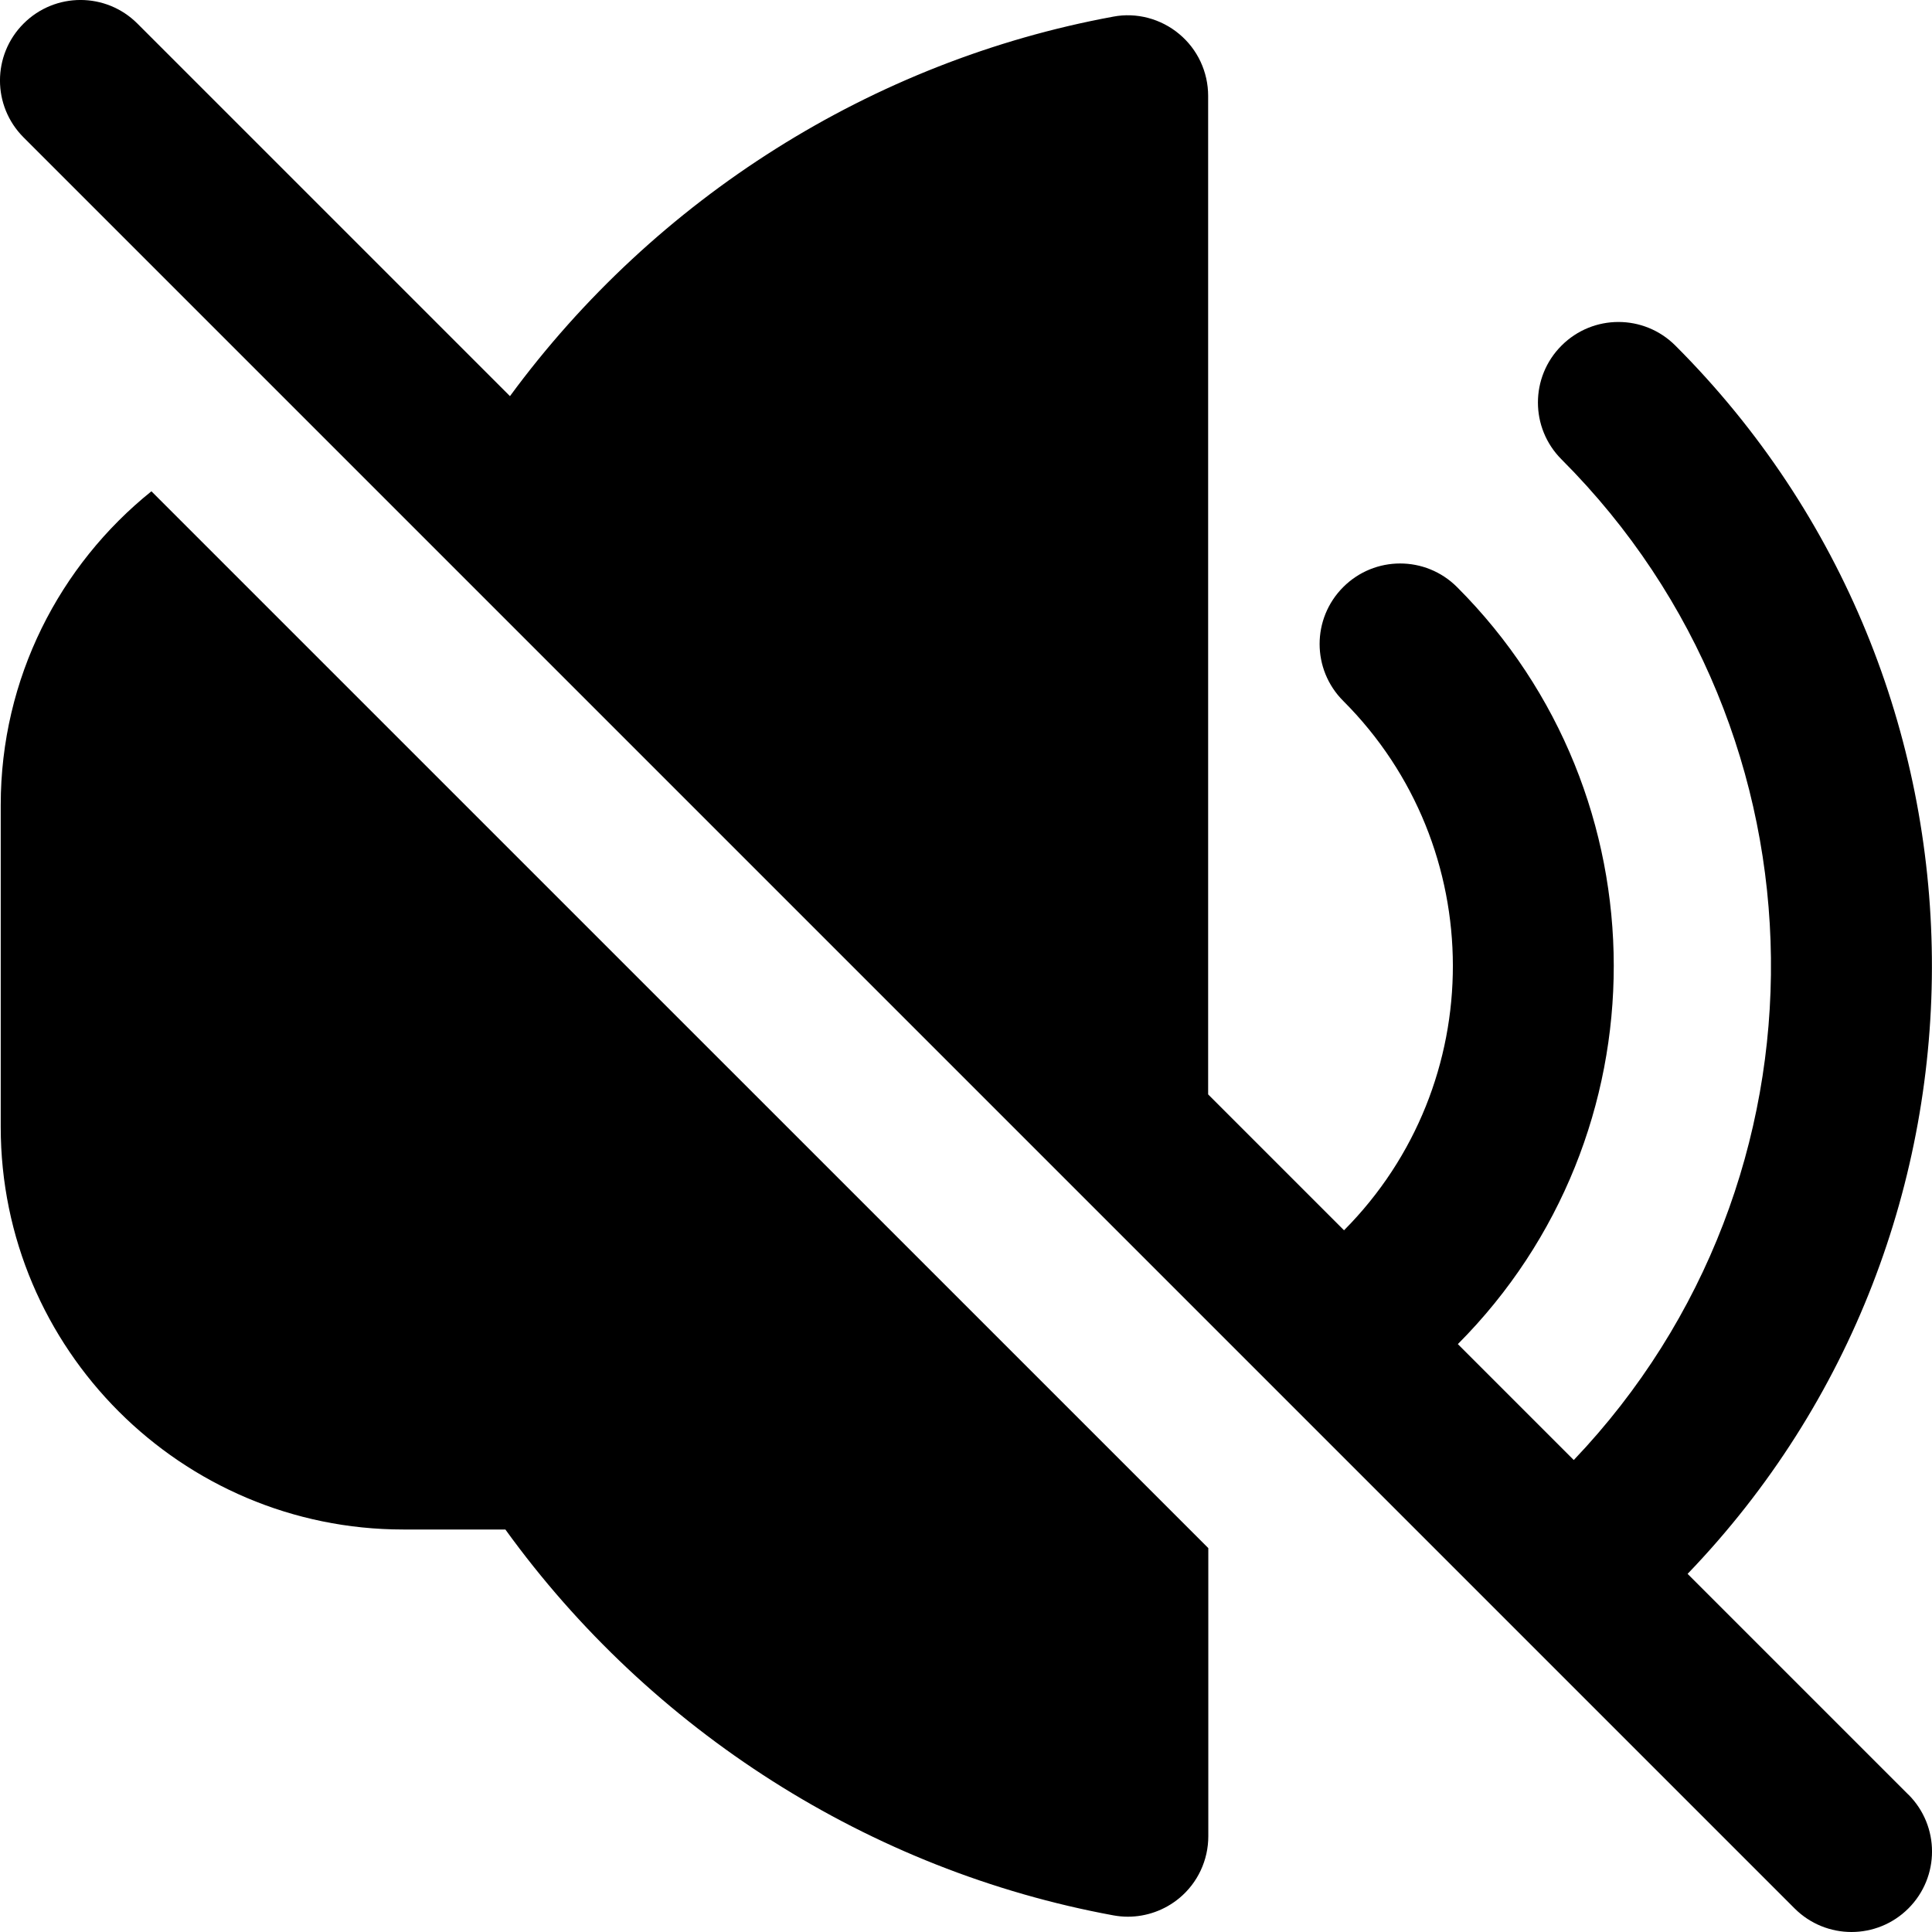
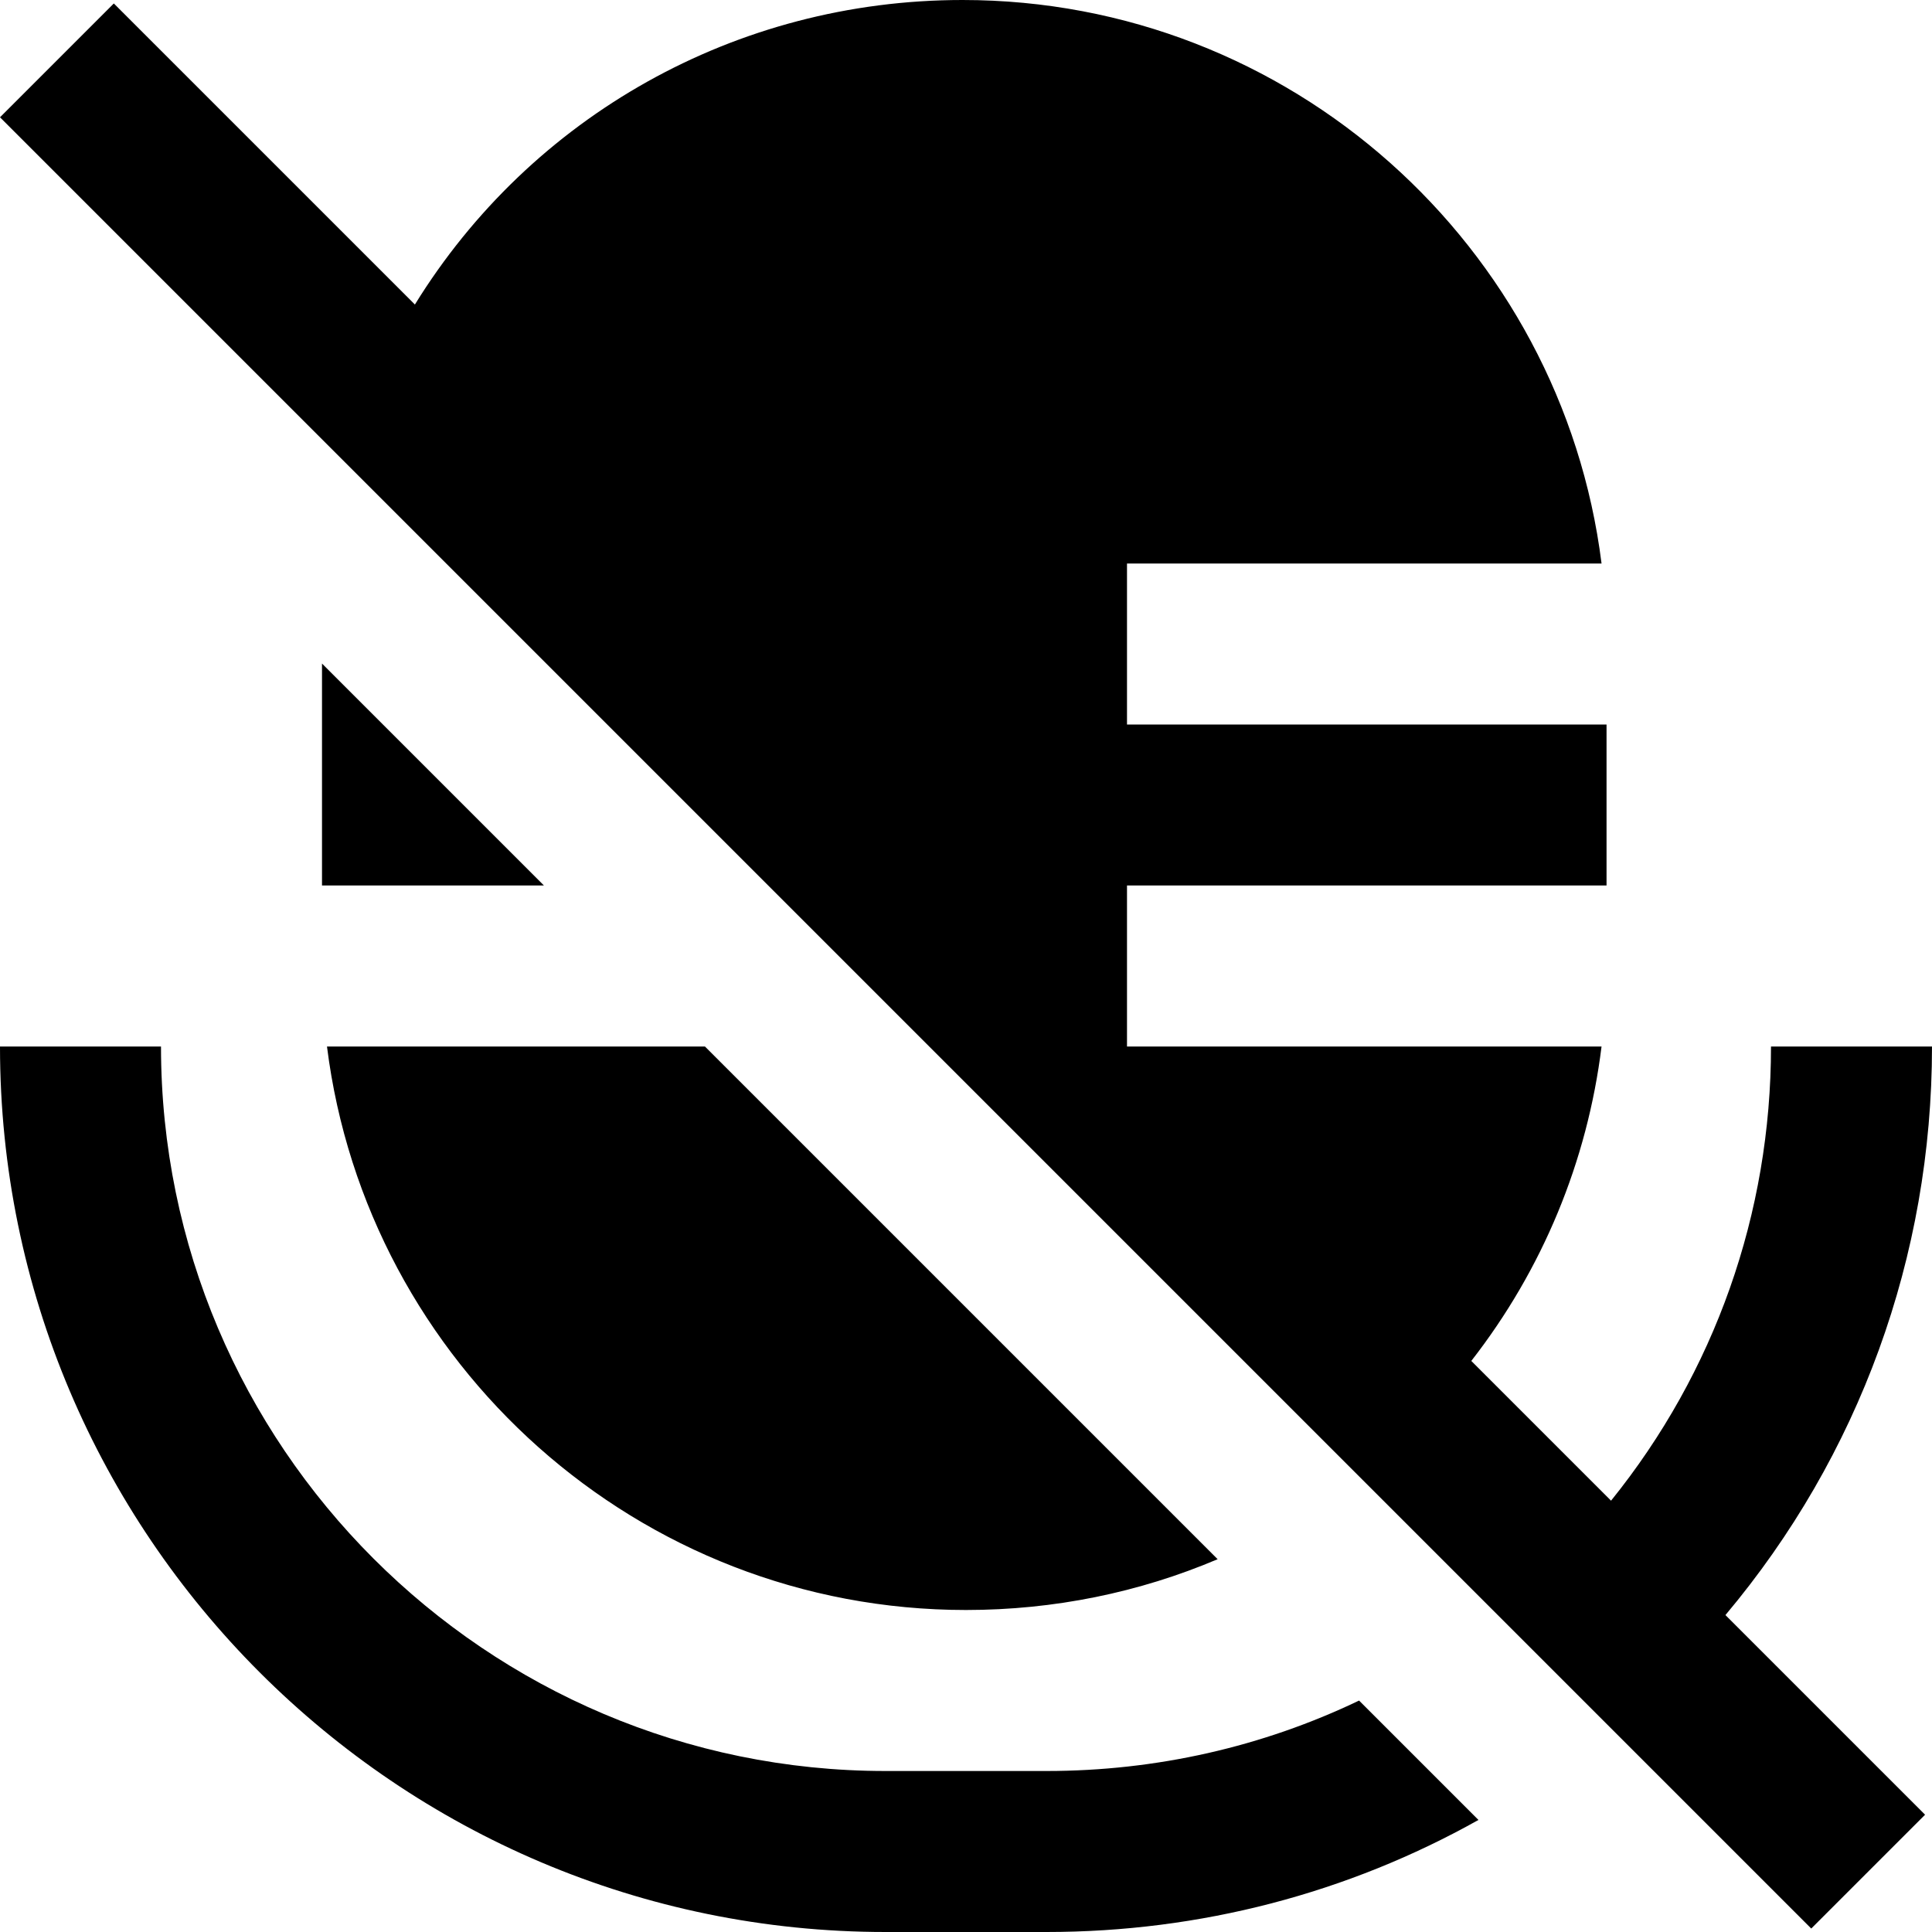
<svg xmlns="http://www.w3.org/2000/svg" id="Layer_1" data-name="Layer 1" viewBox="0 0 24 24" width="512" height="512">
-   <path d="m23.707,22.293c.391.391.391,1.023,0,1.414-.195.195-.451.293-.707.293s-.512-.098-.707-.293L.293,1.707C-.098,1.316-.098.684.293.293S1.316-.098,1.707.293l4.628,4.628C8.142,2.461,10.839.757,13.828.207c.288-.056.593.025.82.215.229.19.36.472.36.769v12.404l1.688,1.688c1.806-1.817,1.803-4.763-.01-6.576-.391-.391-.391-1.023,0-1.414.391-.391,1.023-.391,1.414,0,2.592,2.592,2.596,6.808.01,9.404l1.44,1.44c3.316-3.481,3.266-9.011-.152-12.43-.391-.391-.391-1.023,0-1.414s1.023-.391,1.414,0c4.198,4.198,4.249,10.997.152,15.258l2.742,2.742ZM.009,10v4c0,2.757,2.243,5,5,5h1.269c1.807,2.502,4.53,4.237,7.551,4.793.06.011.12.017.181.017.232,0,.459-.081.64-.231.229-.19.36-.472.36-.769v-3.579L1.881,6.103C.74,7.02.009,8.426.009,10Z" />
+   <path d="m16.883,21.125l1.483,1.483c-1.62.908-3.453,1.392-5.366,1.392h-2C4.935,24,0,19.065,0,13h2c0,4.962,4.038,9,9,9h2c1.368,0,2.687-.302,3.883-.875Zm7.117-8.125h-2c0,2.075-.7,4.048-1.987,5.642l-1.736-1.736c.885-1.136,1.441-2.478,1.618-3.906h-5.895v-2h5.957v-2h-5.957v-2h5.895c-.494-3.941-3.865-7-7.938-7-2.818,0-5.362,1.448-6.803,3.783L1.414.043,0,1.457l22.5,22.5,1.414-1.414-2.48-2.48c1.661-1.977,2.566-4.454,2.566-7.063Zm-20-2h2.757l-2.757-2.757v2.757Zm8,9c1.093,0,2.151-.217,3.126-.631l-6.369-6.369h-4.695c.494,3.941,3.865,7,7.938,7Z" />
</svg>
